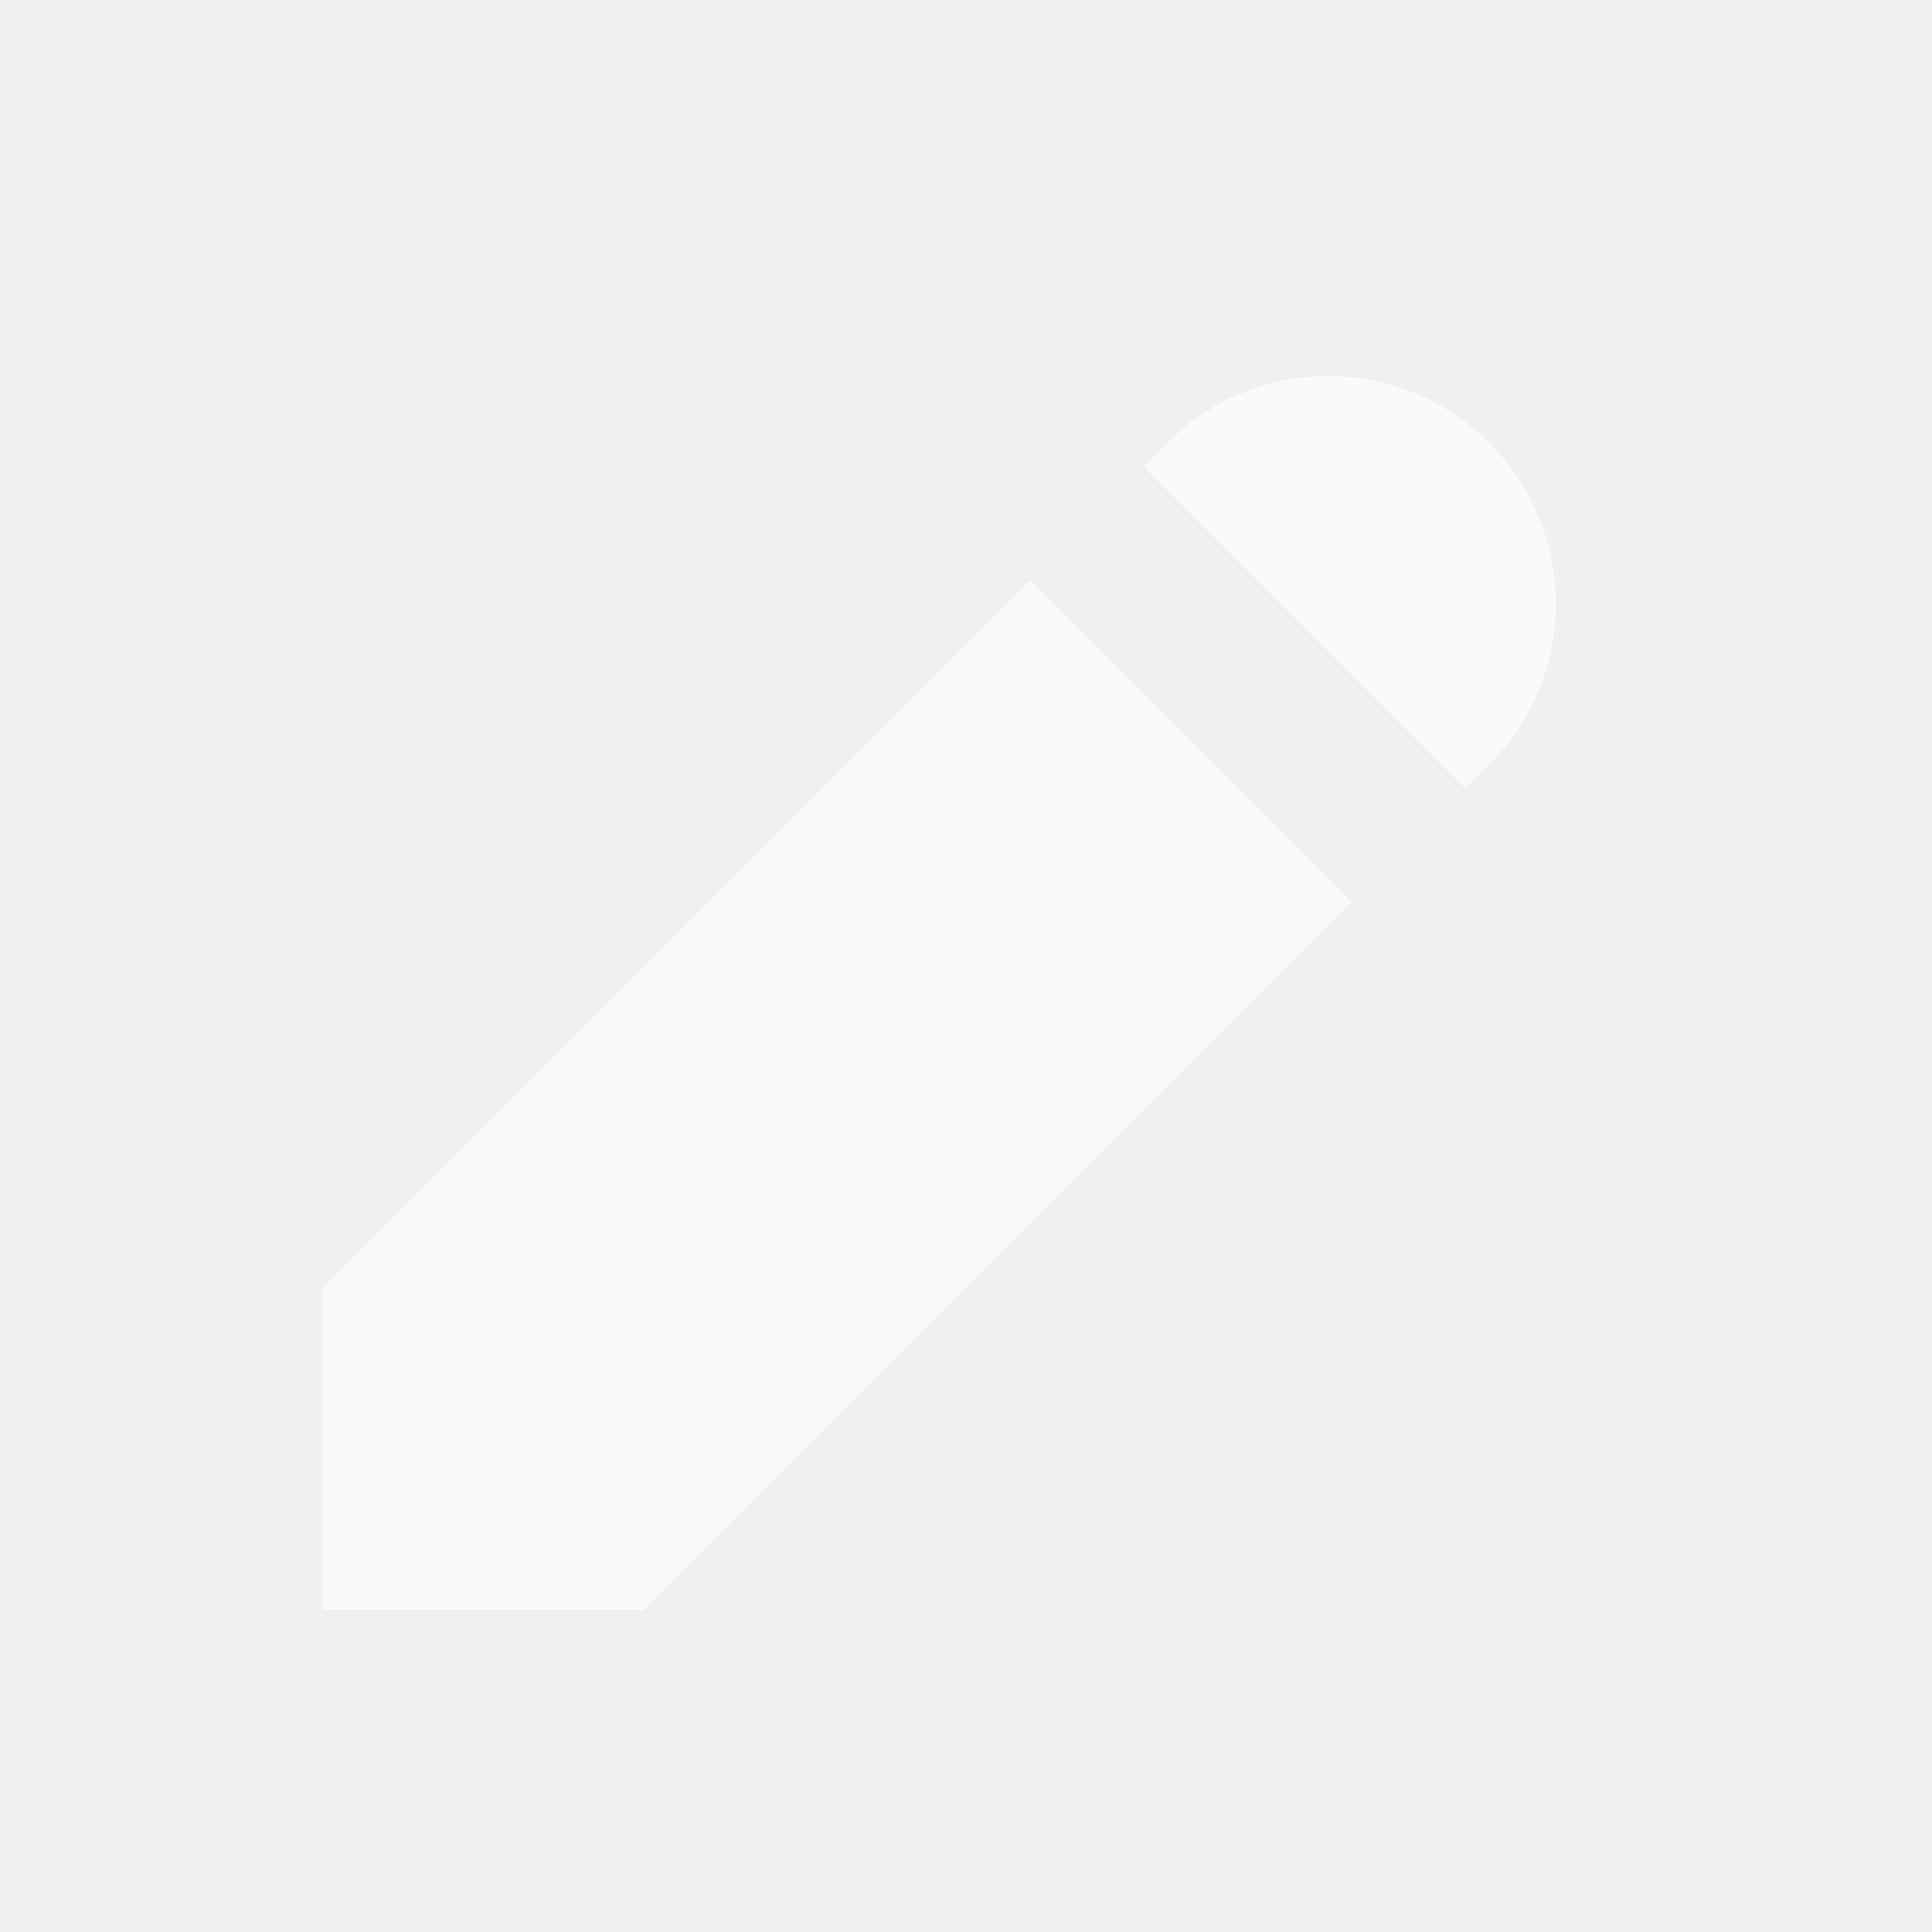
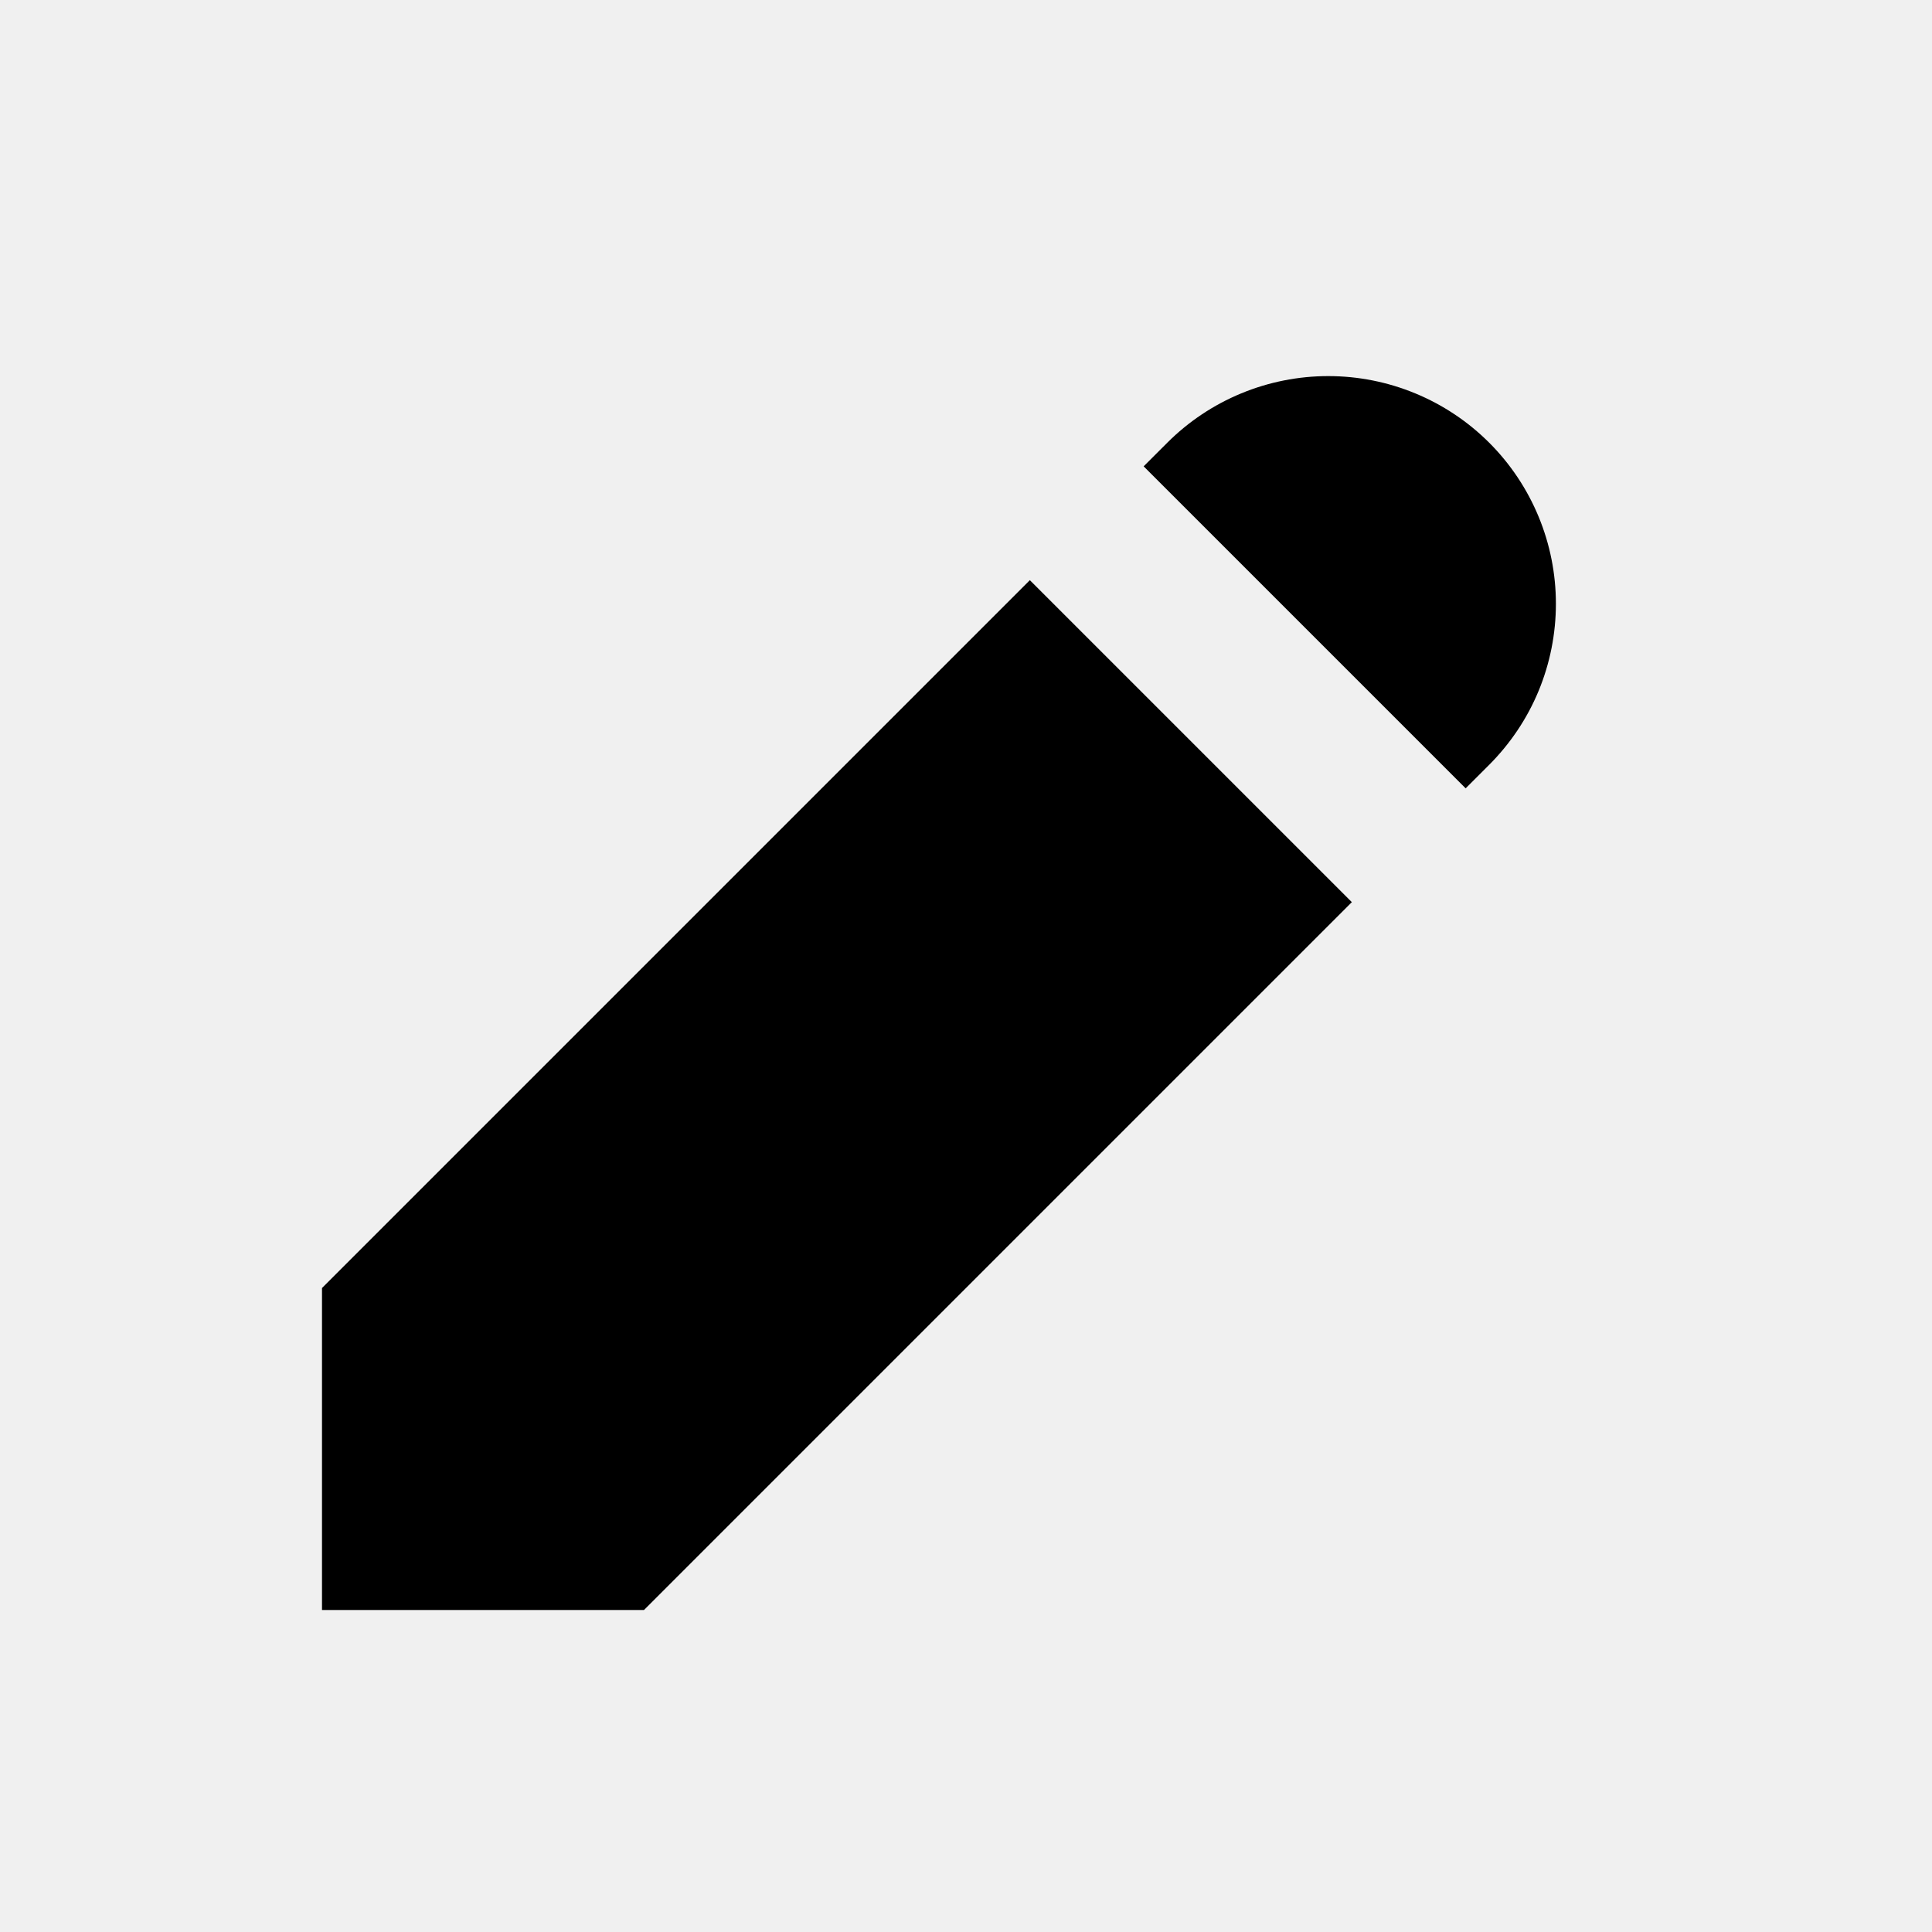
<svg xmlns="http://www.w3.org/2000/svg" width="24" height="24" viewBox="0 0 24 24" fill="none">
  <g clip-path="url(#clip0_1_76260)">
-     <path d="M12.793 7.207L16.793 11.207L8 20H4V16L12.793 7.207ZM16.5 4.672C16.871 4.672 17.239 4.745 17.582 4.887C17.925 5.029 18.237 5.237 18.5 5.5C18.763 5.763 18.971 6.075 19.113 6.418C19.255 6.761 19.328 7.129 19.328 7.5C19.328 7.871 19.255 8.24 19.113 8.583C18.971 8.926 18.762 9.237 18.5 9.5L18.207 9.793L14.207 5.793L14.5 5.5C14.763 5.237 15.075 5.029 15.418 4.887C15.761 4.745 16.129 4.672 16.5 4.672Z" fill="#F8FAFC" />
+     <path d="M12.793 7.207L16.793 11.207L8 20H4V16L12.793 7.207ZM16.5 4.672C16.871 4.672 17.239 4.745 17.582 4.887C17.925 5.029 18.237 5.237 18.5 5.5C18.763 5.763 18.971 6.075 19.113 6.418C19.255 6.761 19.328 7.129 19.328 7.5C19.328 7.871 19.255 8.24 19.113 8.583C18.971 8.926 18.762 9.237 18.5 9.5L18.207 9.793L14.207 5.793L14.5 5.5C14.763 5.237 15.075 5.029 15.418 4.887C15.761 4.745 16.129 4.672 16.5 4.672Z" fill="currentColor" />
  </g>
  <defs>
    <clipPath id="clip0_1_76260">
      <rect width="24" height="24" fill="white" />
    </clipPath>
  </defs>
</svg>
